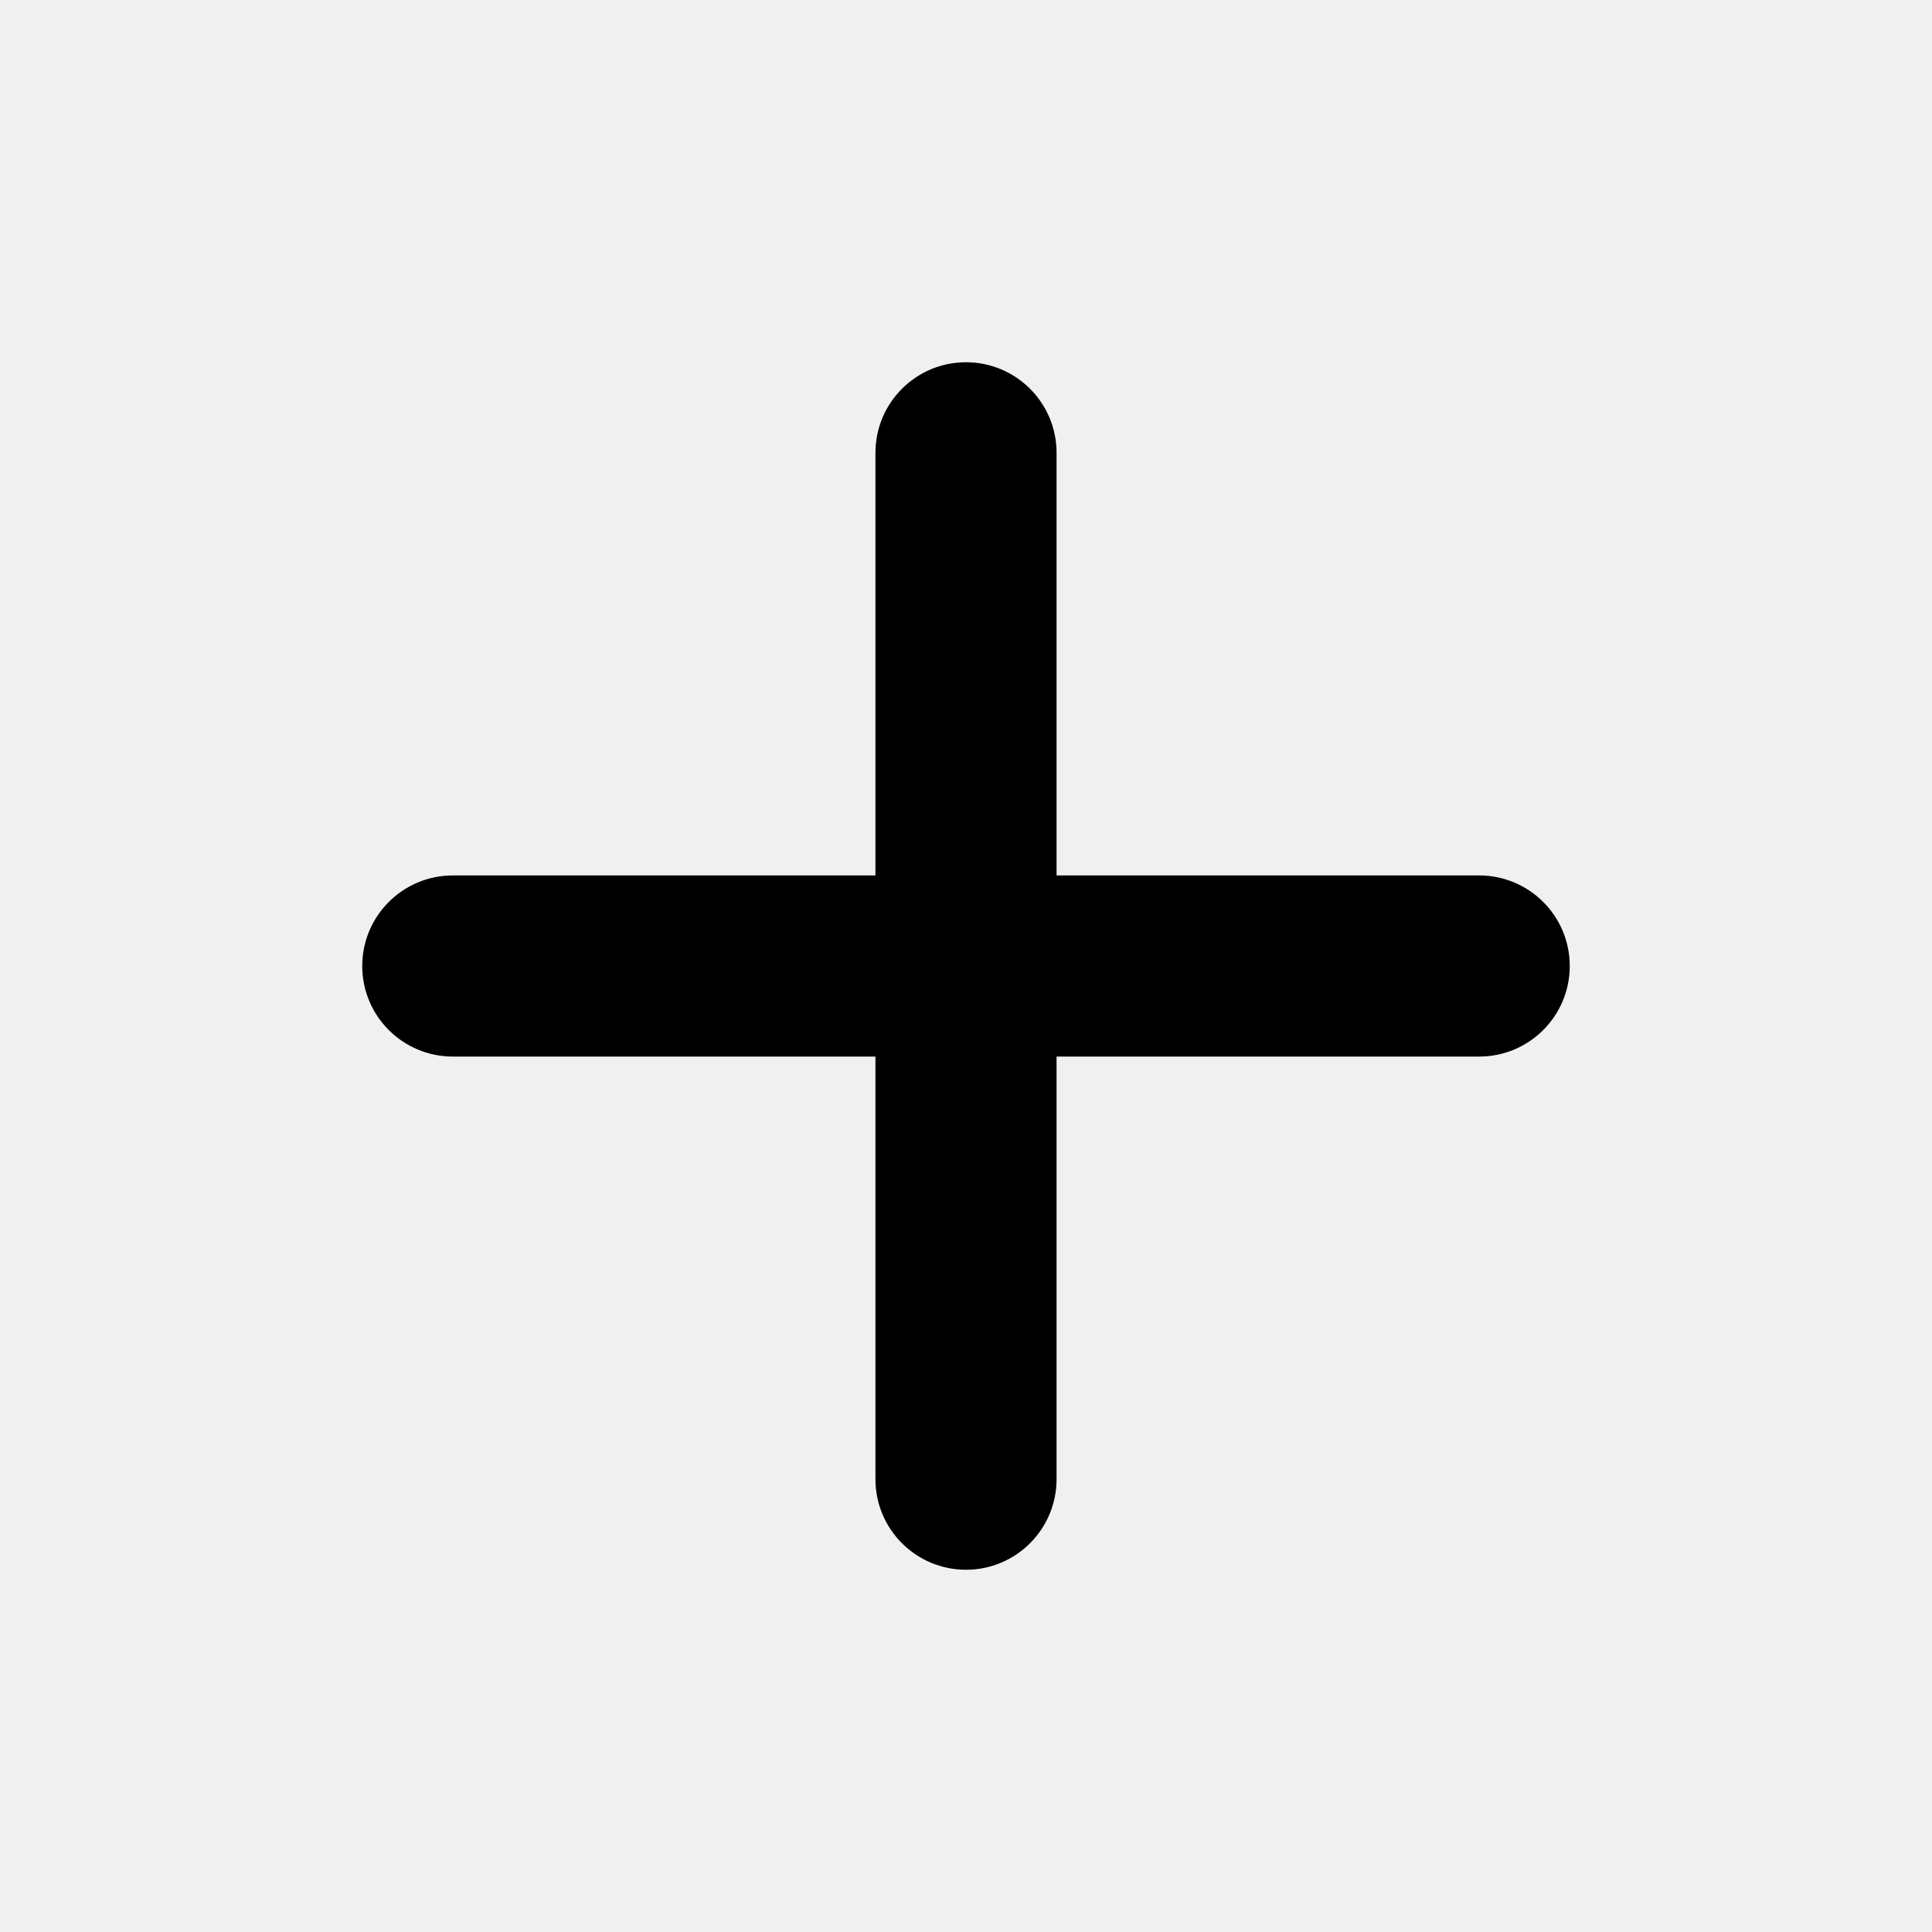
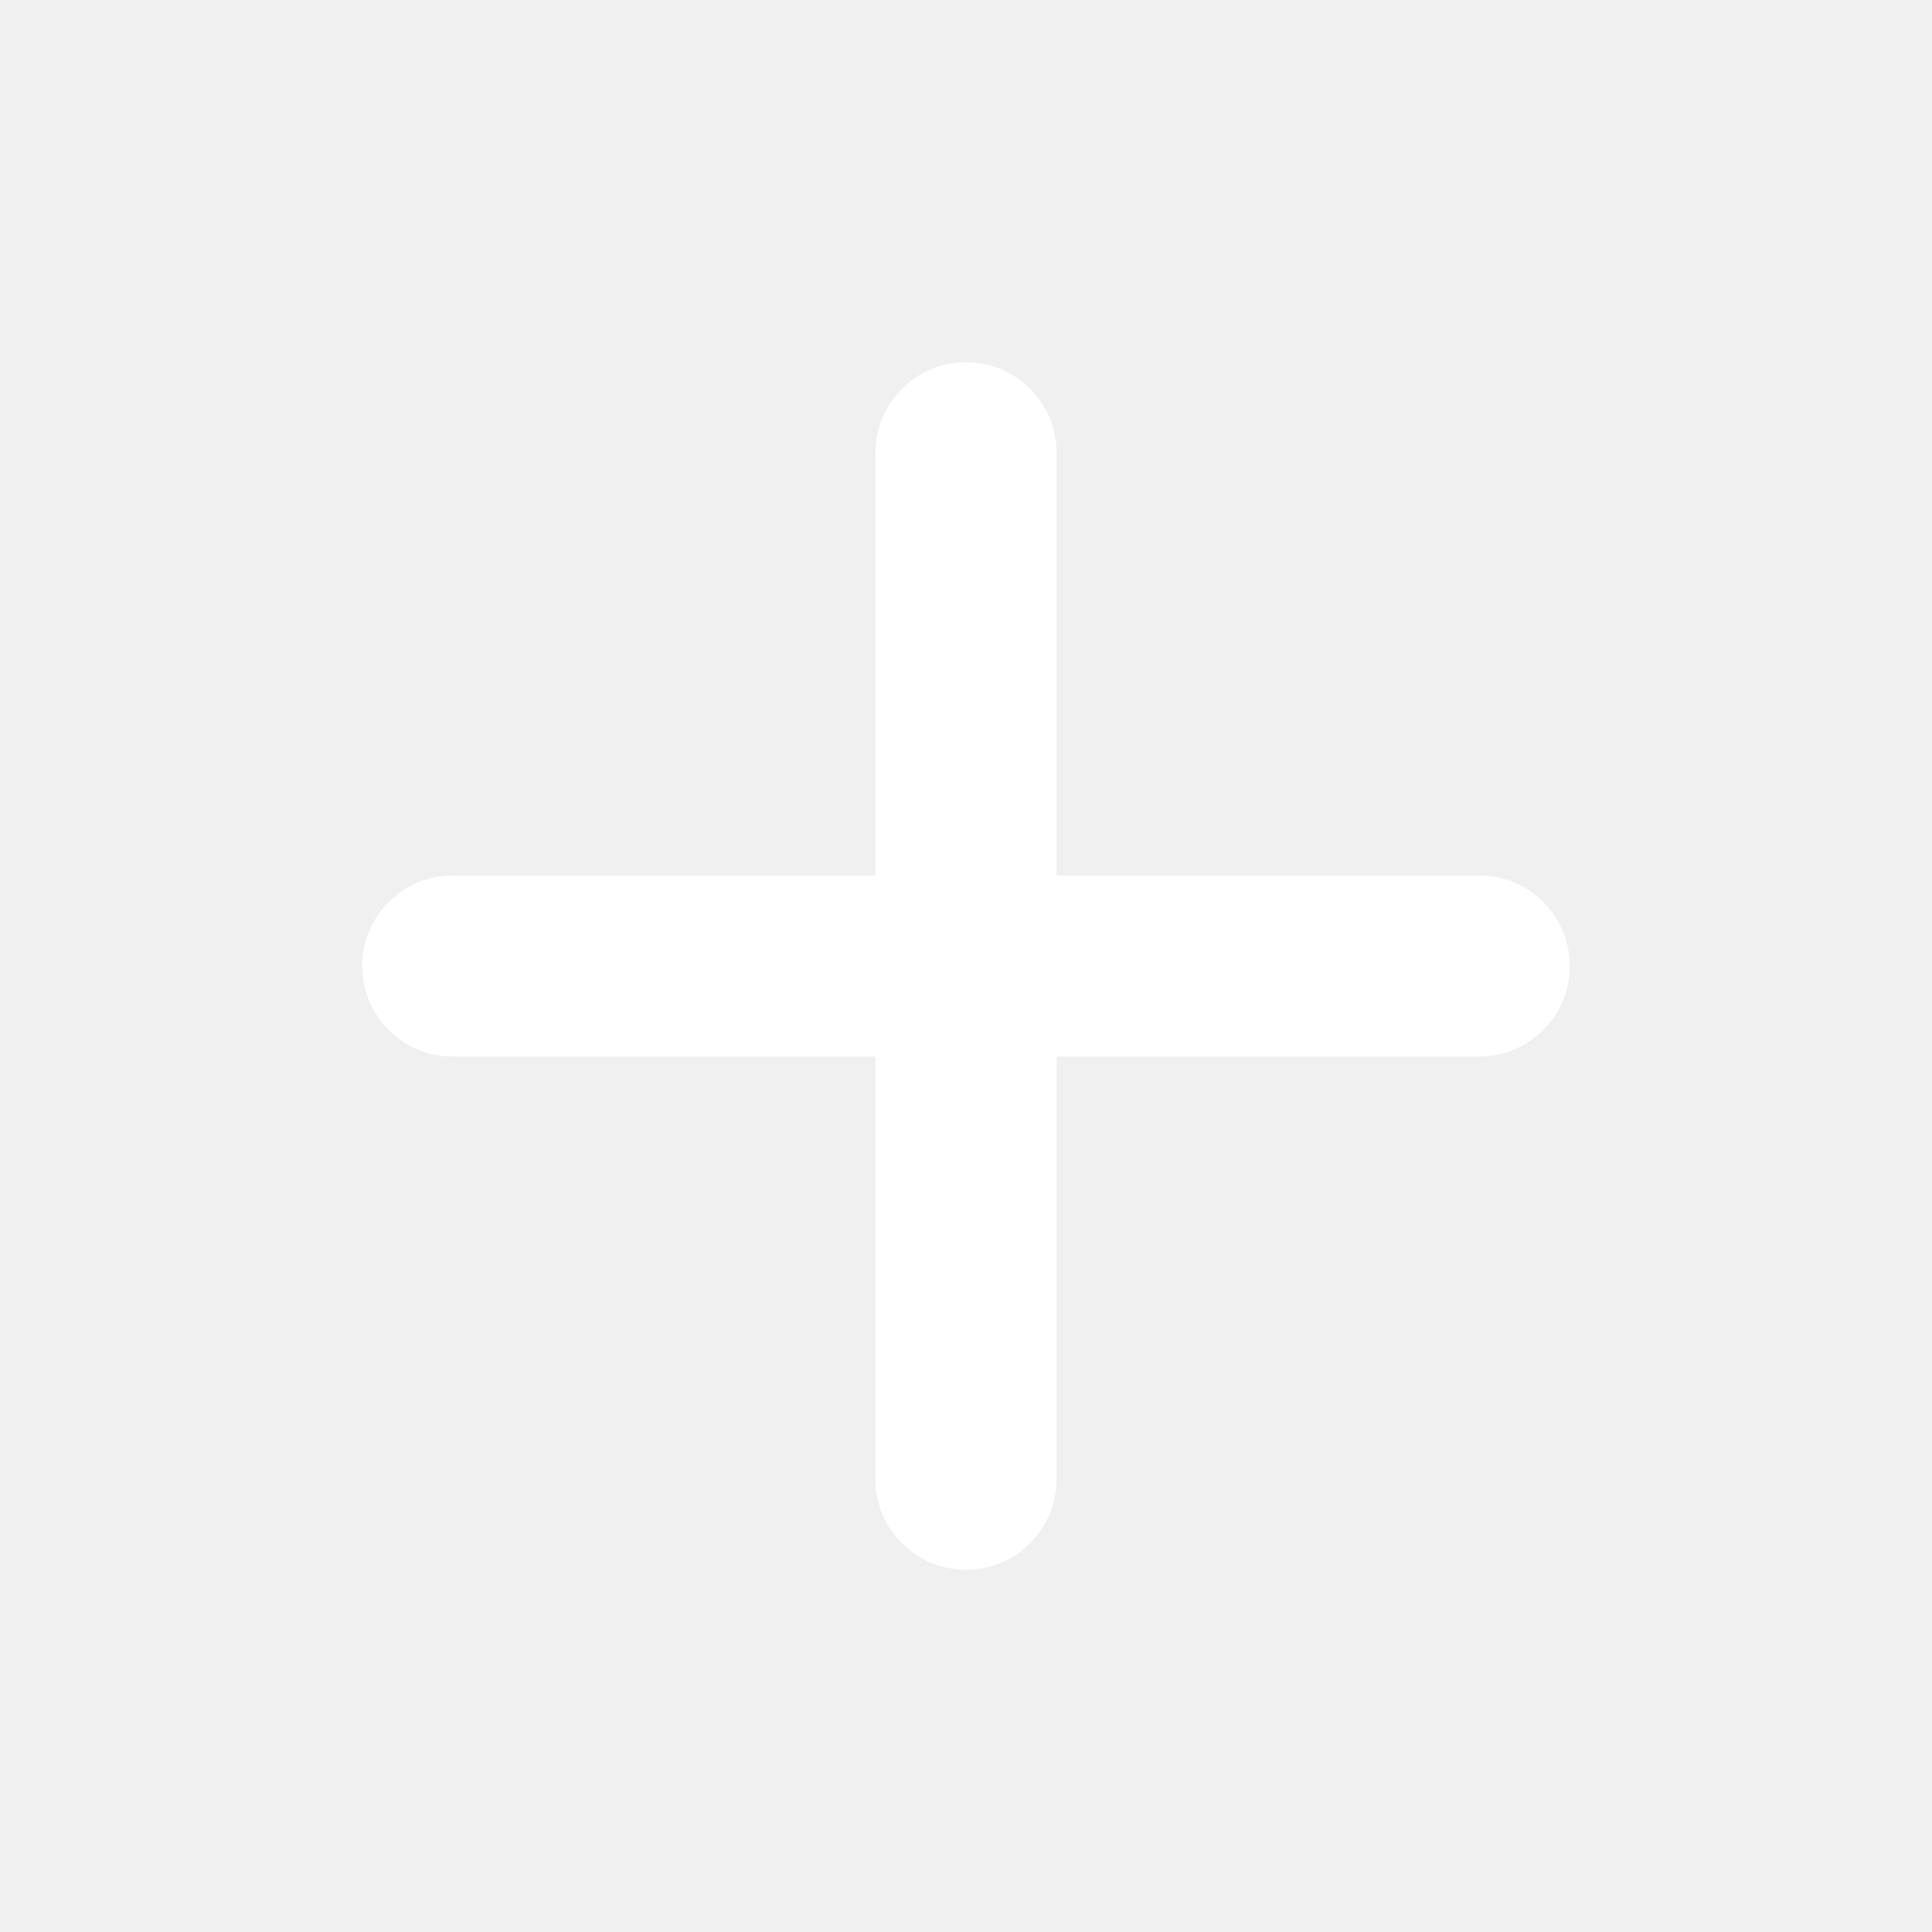
- <svg xmlns="http://www.w3.org/2000/svg" viewBox="0 0 16 16" fill="currentColor" aria-hidden="true">
+ <svg xmlns="http://www.w3.org/2000/svg" viewBox="0 0 16 16" fill="white" aria-hidden="true">
  <path d="M8.75 3.75a.75.75 0 0 0-1.5 0v3.5h-3.5a.75.75 0 0 0 0 1.5h3.5v3.5a.75.75 0 0 0 1.5 0v-3.5h3.5a.75.75 0 0 0 0-1.5h-3.5v-3.5Z" />
</svg>
